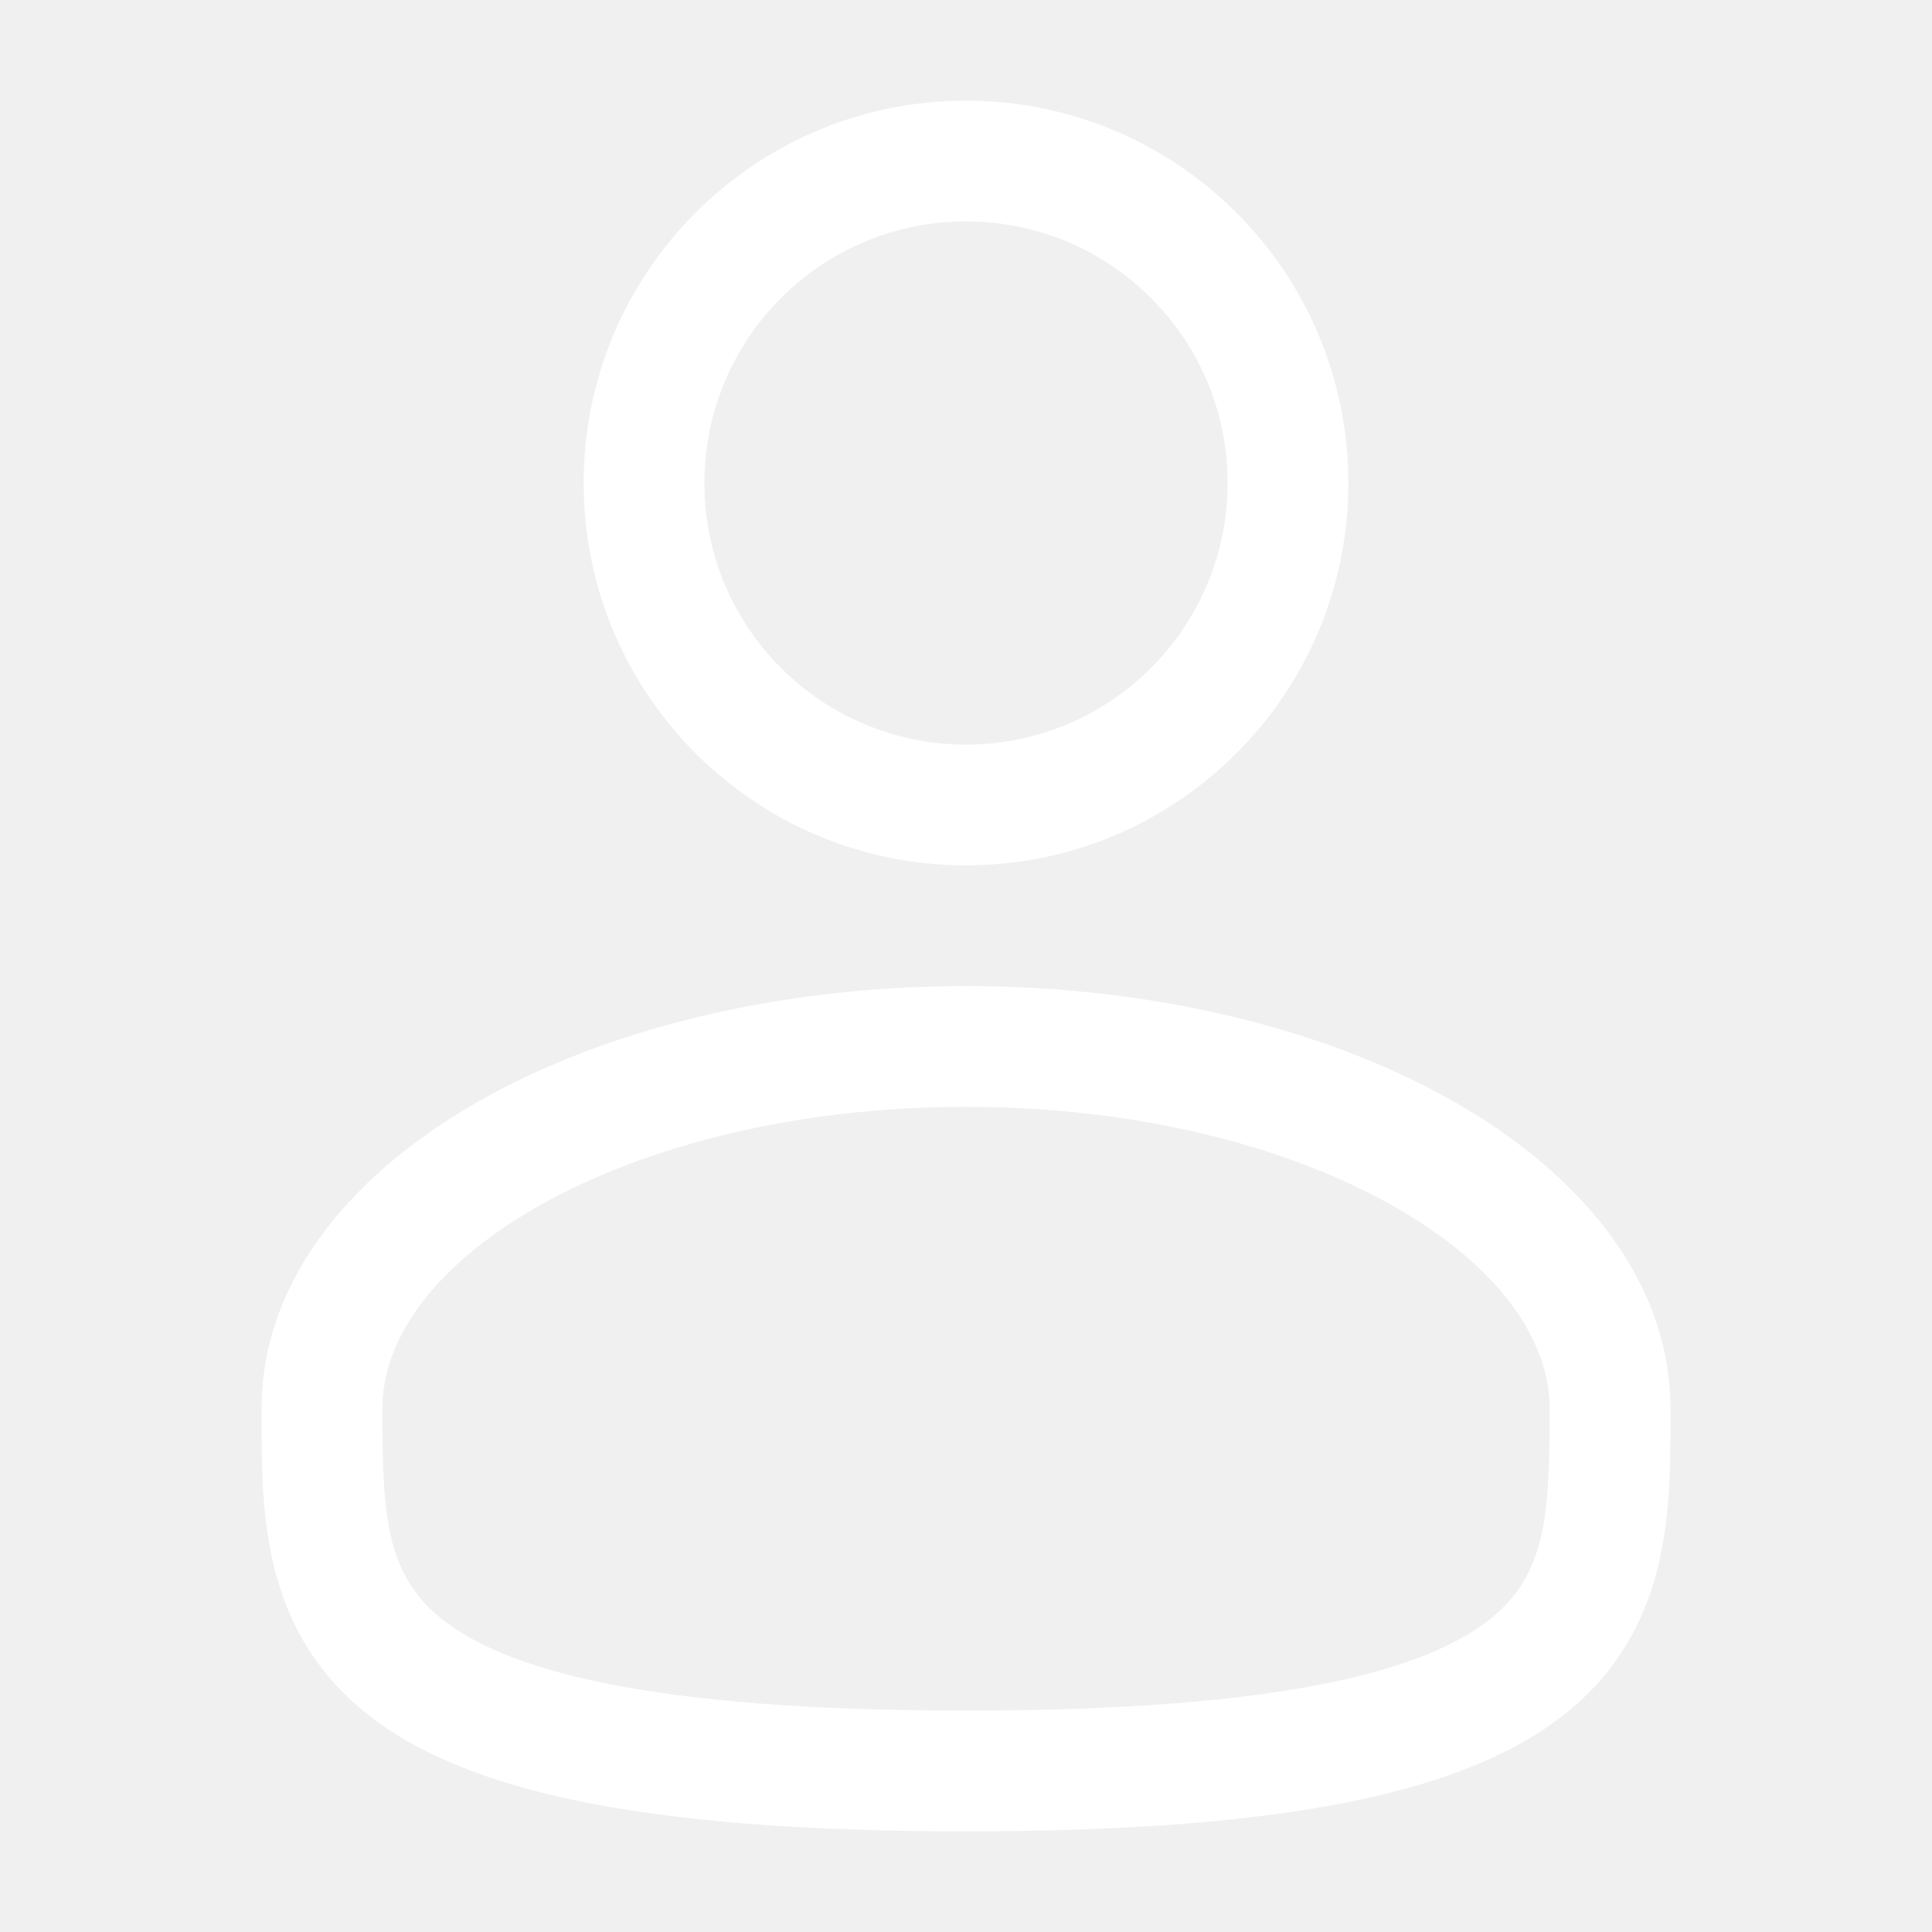
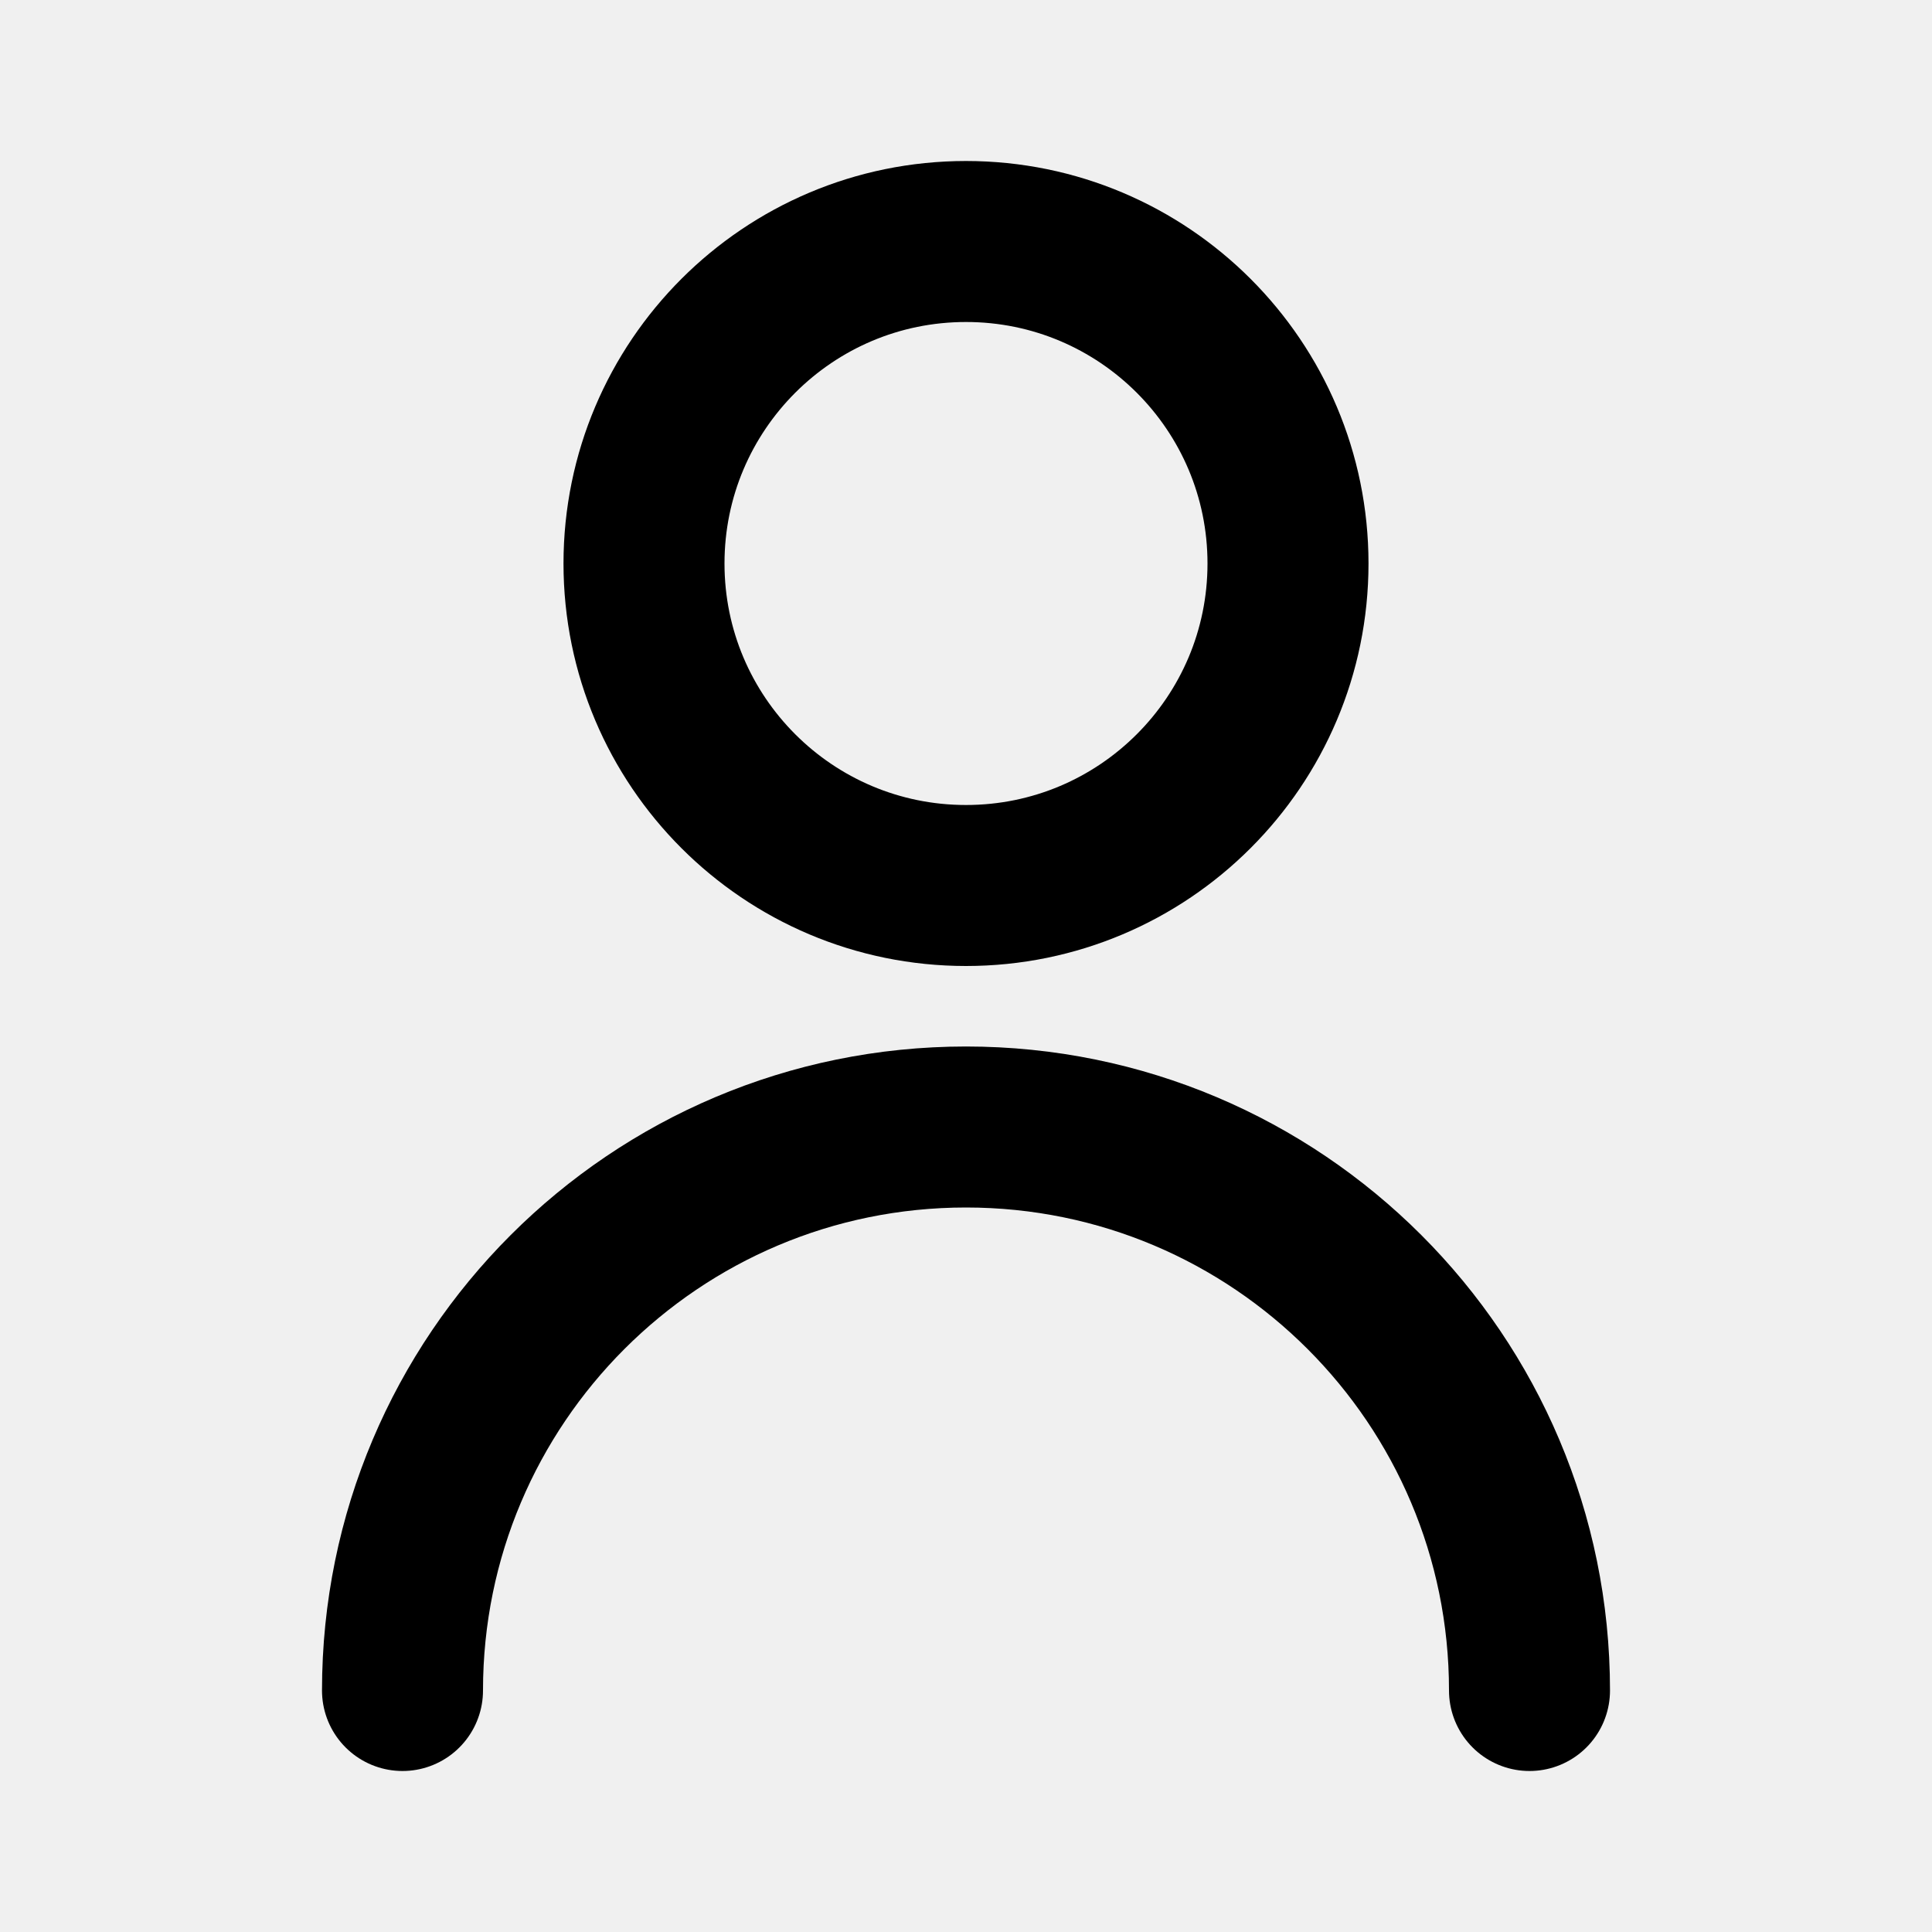
- <svg xmlns="http://www.w3.org/2000/svg" width="20" height="20" viewBox="0 0 20 20" fill="none">
-   <path fill-rule="evenodd" clip-rule="evenodd" d="M10 1.042C7.814 1.042 6.042 2.814 6.042 5C6.042 7.186 7.814 8.958 10 8.958C12.186 8.958 13.958 7.186 13.958 5C13.958 2.814 12.186 1.042 10 1.042ZM7.292 5C7.292 3.504 8.504 2.292 10 2.292C11.496 2.292 12.708 3.504 12.708 5C12.708 6.496 11.496 7.708 10 7.708C8.504 7.708 7.292 6.496 7.292 5Z" fill="white" />
-   <path fill-rule="evenodd" clip-rule="evenodd" d="M10 10.208C8.072 10.208 6.296 10.646 4.98 11.387C3.683 12.116 2.708 13.222 2.708 14.583L2.708 14.668C2.707 15.636 2.706 16.852 3.772 17.72C4.297 18.147 5.03 18.45 6.022 18.651C7.016 18.852 8.312 18.958 10 18.958C11.688 18.958 12.984 18.852 13.978 18.651C14.97 18.45 15.704 18.147 16.228 17.72C17.294 16.852 17.293 15.636 17.292 14.668L17.292 14.583C17.292 13.222 16.317 12.116 15.021 11.387C13.704 10.646 11.928 10.208 10 10.208ZM3.958 14.583C3.958 13.874 4.476 13.104 5.592 12.476C6.689 11.859 8.246 11.458 10 11.458C11.754 11.458 13.311 11.859 14.408 12.476C15.524 13.104 16.042 13.874 16.042 14.583C16.042 15.673 16.008 16.287 15.439 16.75C15.13 17.002 14.614 17.247 13.73 17.426C12.849 17.604 11.645 17.708 10 17.708C8.355 17.708 7.151 17.604 6.27 17.426C5.386 17.247 4.87 17.002 4.561 16.75C3.992 16.287 3.958 15.673 3.958 14.583Z" fill="white" />
+ <svg xmlns="http://www.w3.org/2000/svg" width="800px" height="800px" viewBox="0 0 24 24" fill="none">
+   <path d="M5 21C5 17.134 8.134 14 12 14C15.866 14 19 17.134 19 21M16 7C16 9.209 14.209 11 12 11C9.791 11 8 9.209 8 7C8 4.791 9.791 3 12 3C14.209 3 16 4.791 16 7Z" stroke="#000000" stroke-width="2" stroke-linecap="round" stroke-linejoin="round" />
</svg>
